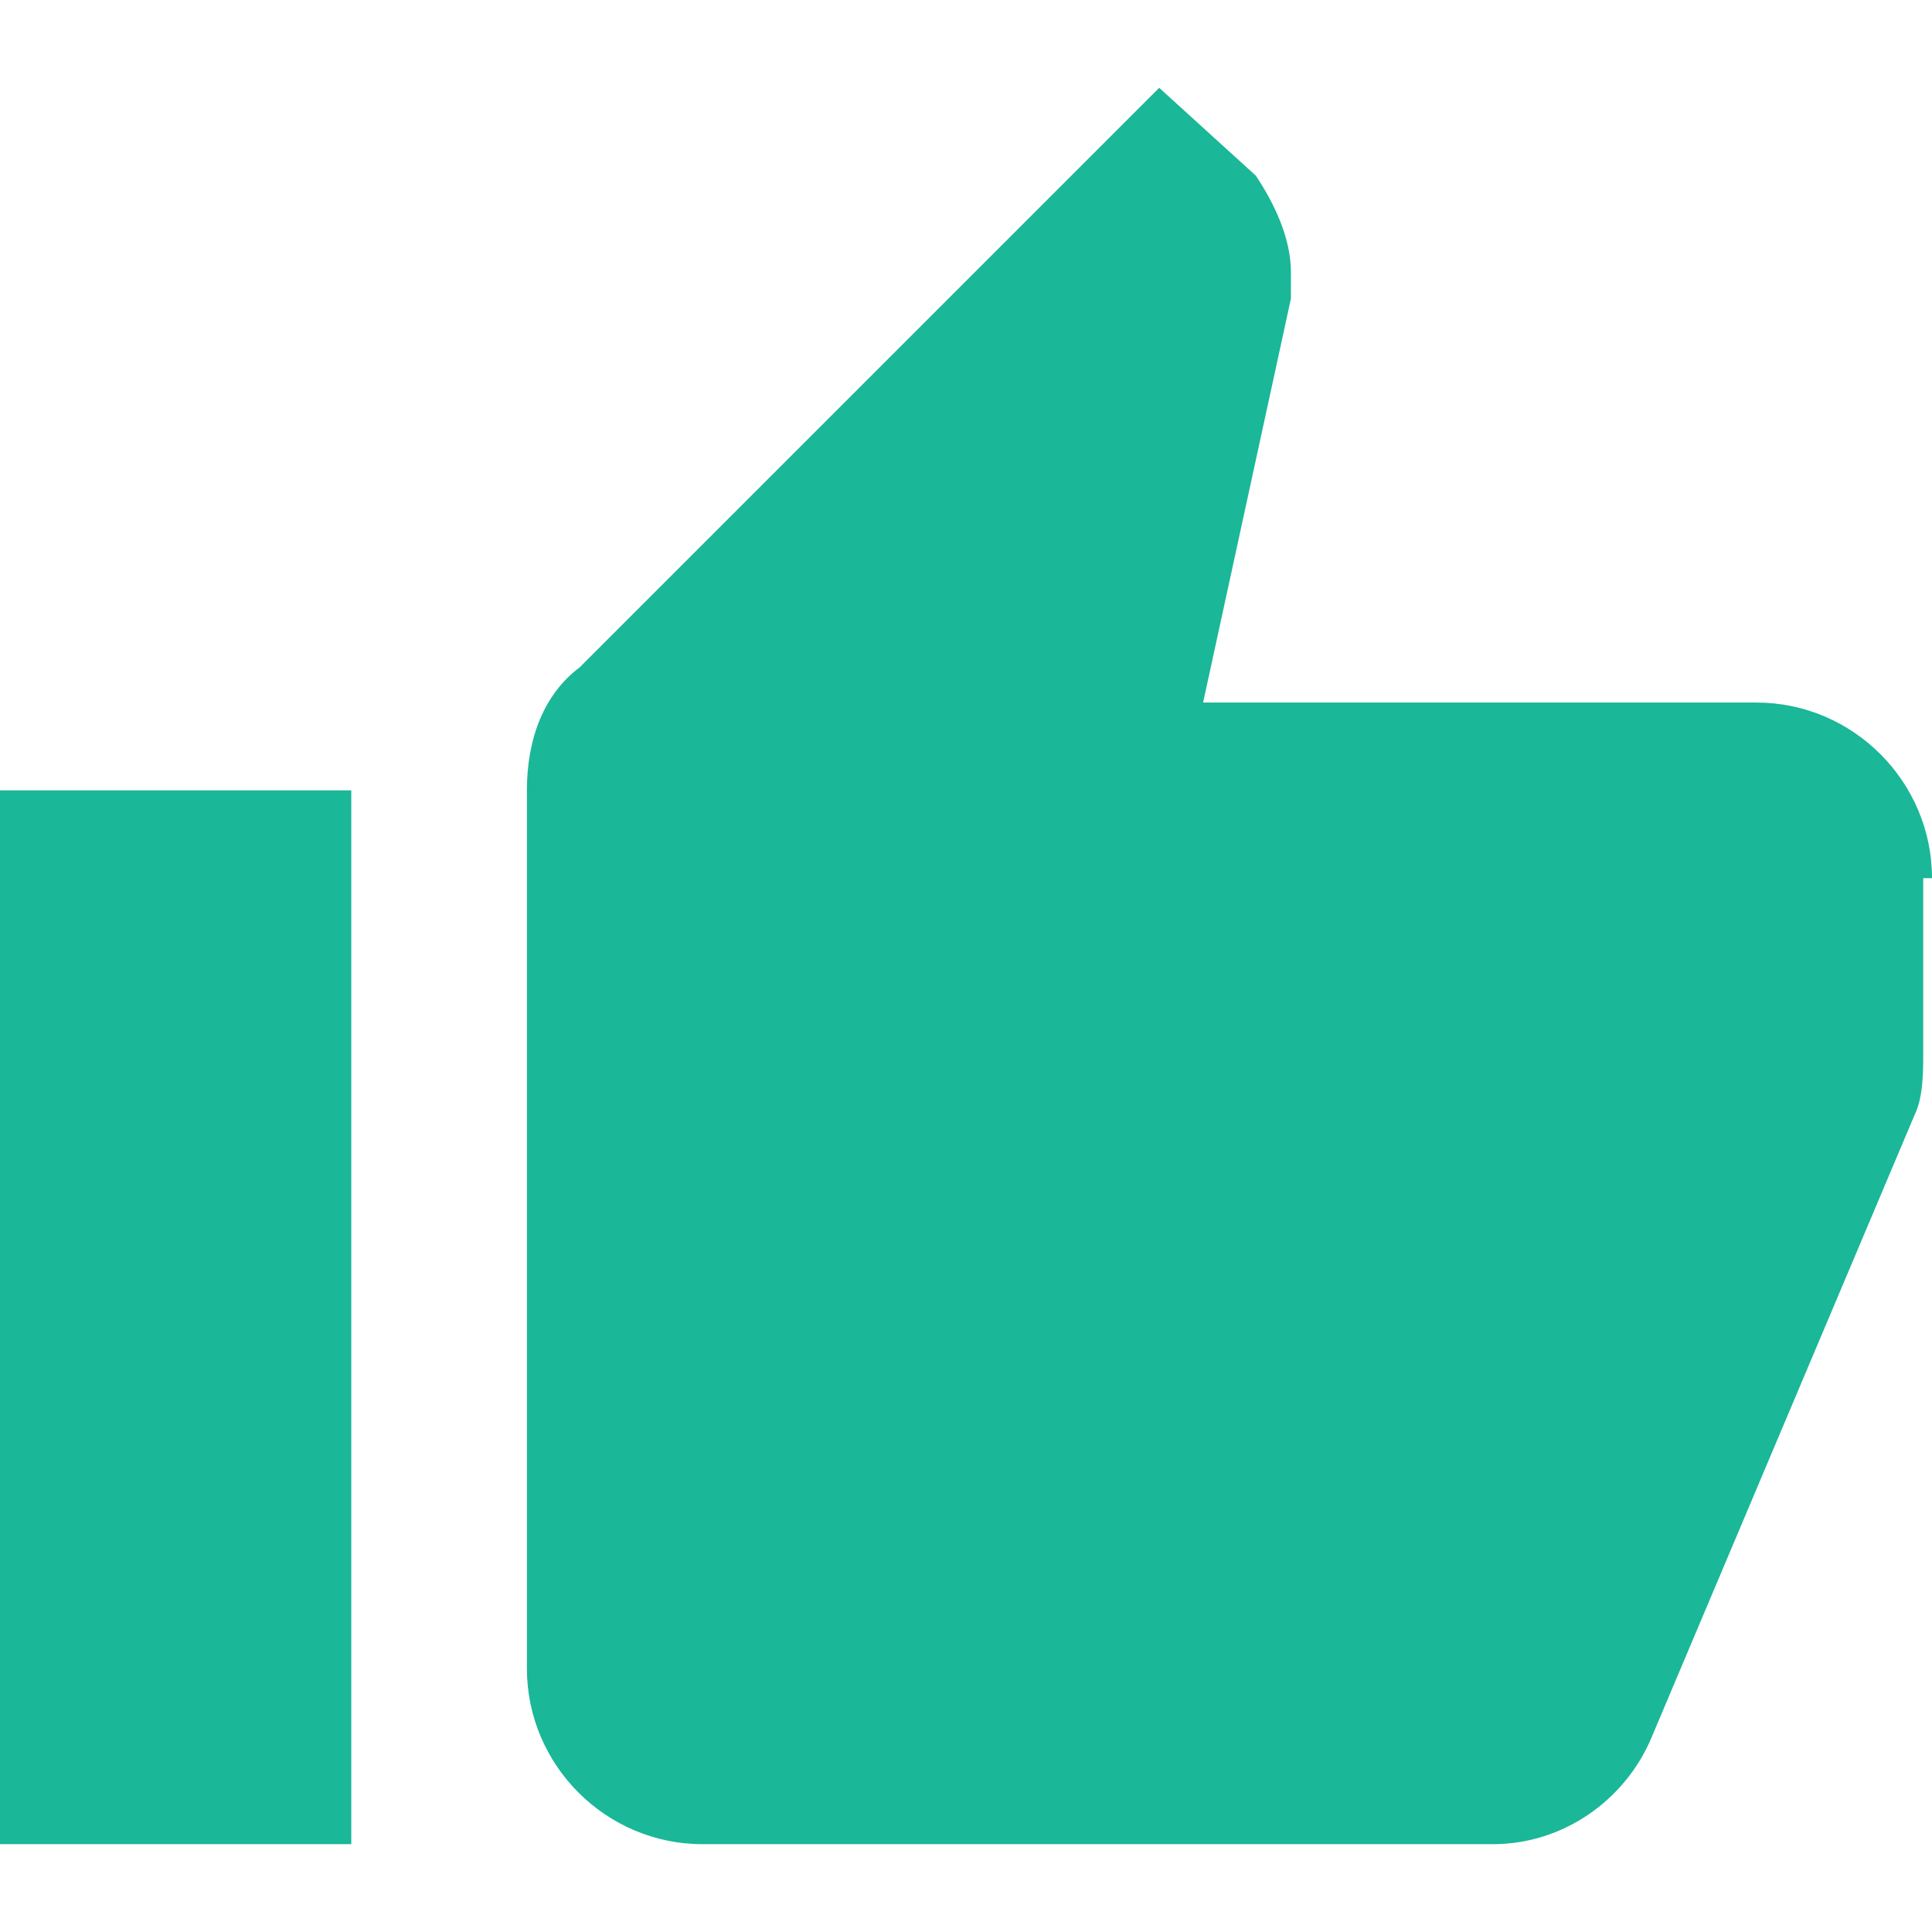
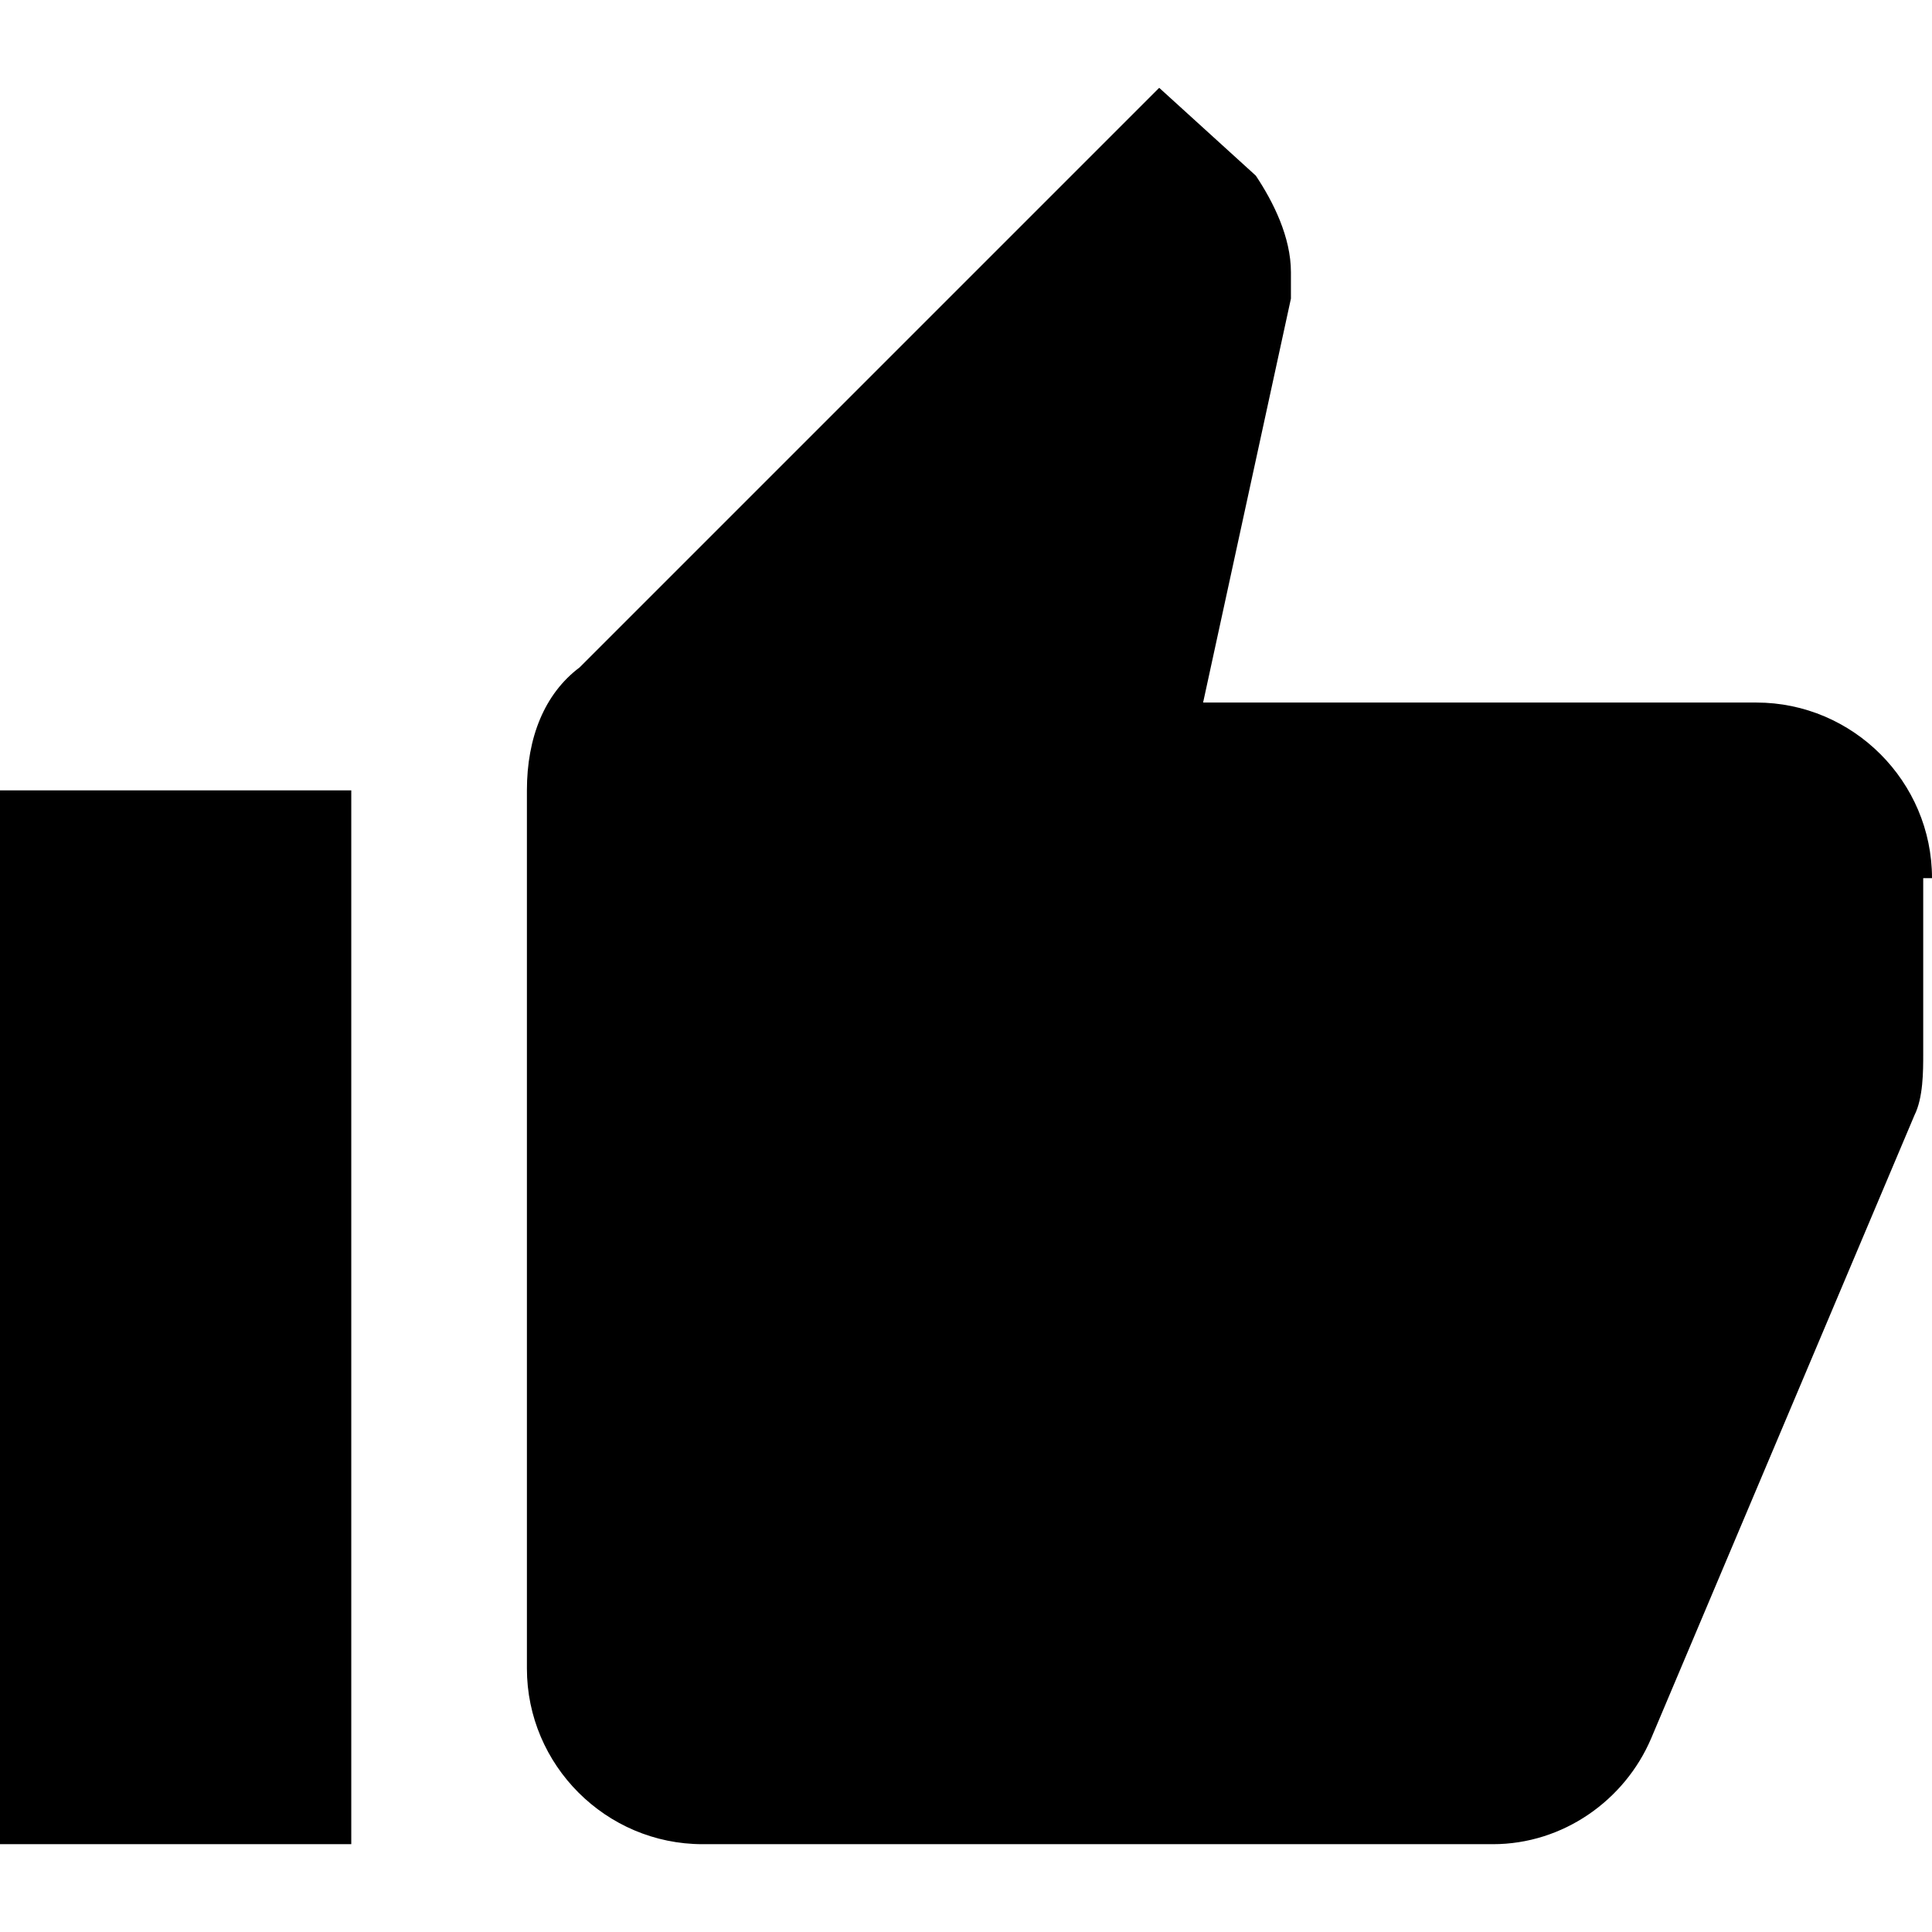
<svg xmlns="http://www.w3.org/2000/svg" enable-background="new 0 0 561 561" version="1.1" viewBox="0 0 561 561" xml:space="preserve">
-   <path fill="#1ab798" d="m0 535.5h102v-306h-102v306zm561-280.5c0-28.05-22.95-51-51-51h-160.65l25.5-117.3v-7.65c0-10.2-5.1-20.4-10.199-28.05l-28.051-25.5-168.3 168.3c-10.2 7.65-15.3 20.4-15.3 35.7v255c0 28.05 22.95 51 51 51h229.5c20.4 0 38.25-12.75 45.9-30.6l76.5-181.05c2.55-5.1 2.55-12.75 2.55-17.85v-51h2.55v1e-3z" />
+   <path d="m0 535.5h102v-306h-102v306zm561-280.5c0-28.05-22.95-51-51-51h-160.65l25.5-117.3v-7.65c0-10.2-5.1-20.4-10.199-28.05l-28.051-25.5-168.3 168.3c-10.2 7.65-15.3 20.4-15.3 35.7v255c0 28.05 22.95 51 51 51h229.5c20.4 0 38.25-12.75 45.9-30.6l76.5-181.05c2.55-5.1 2.55-12.75 2.55-17.85v-51h2.55v1e-3z" />
</svg>
